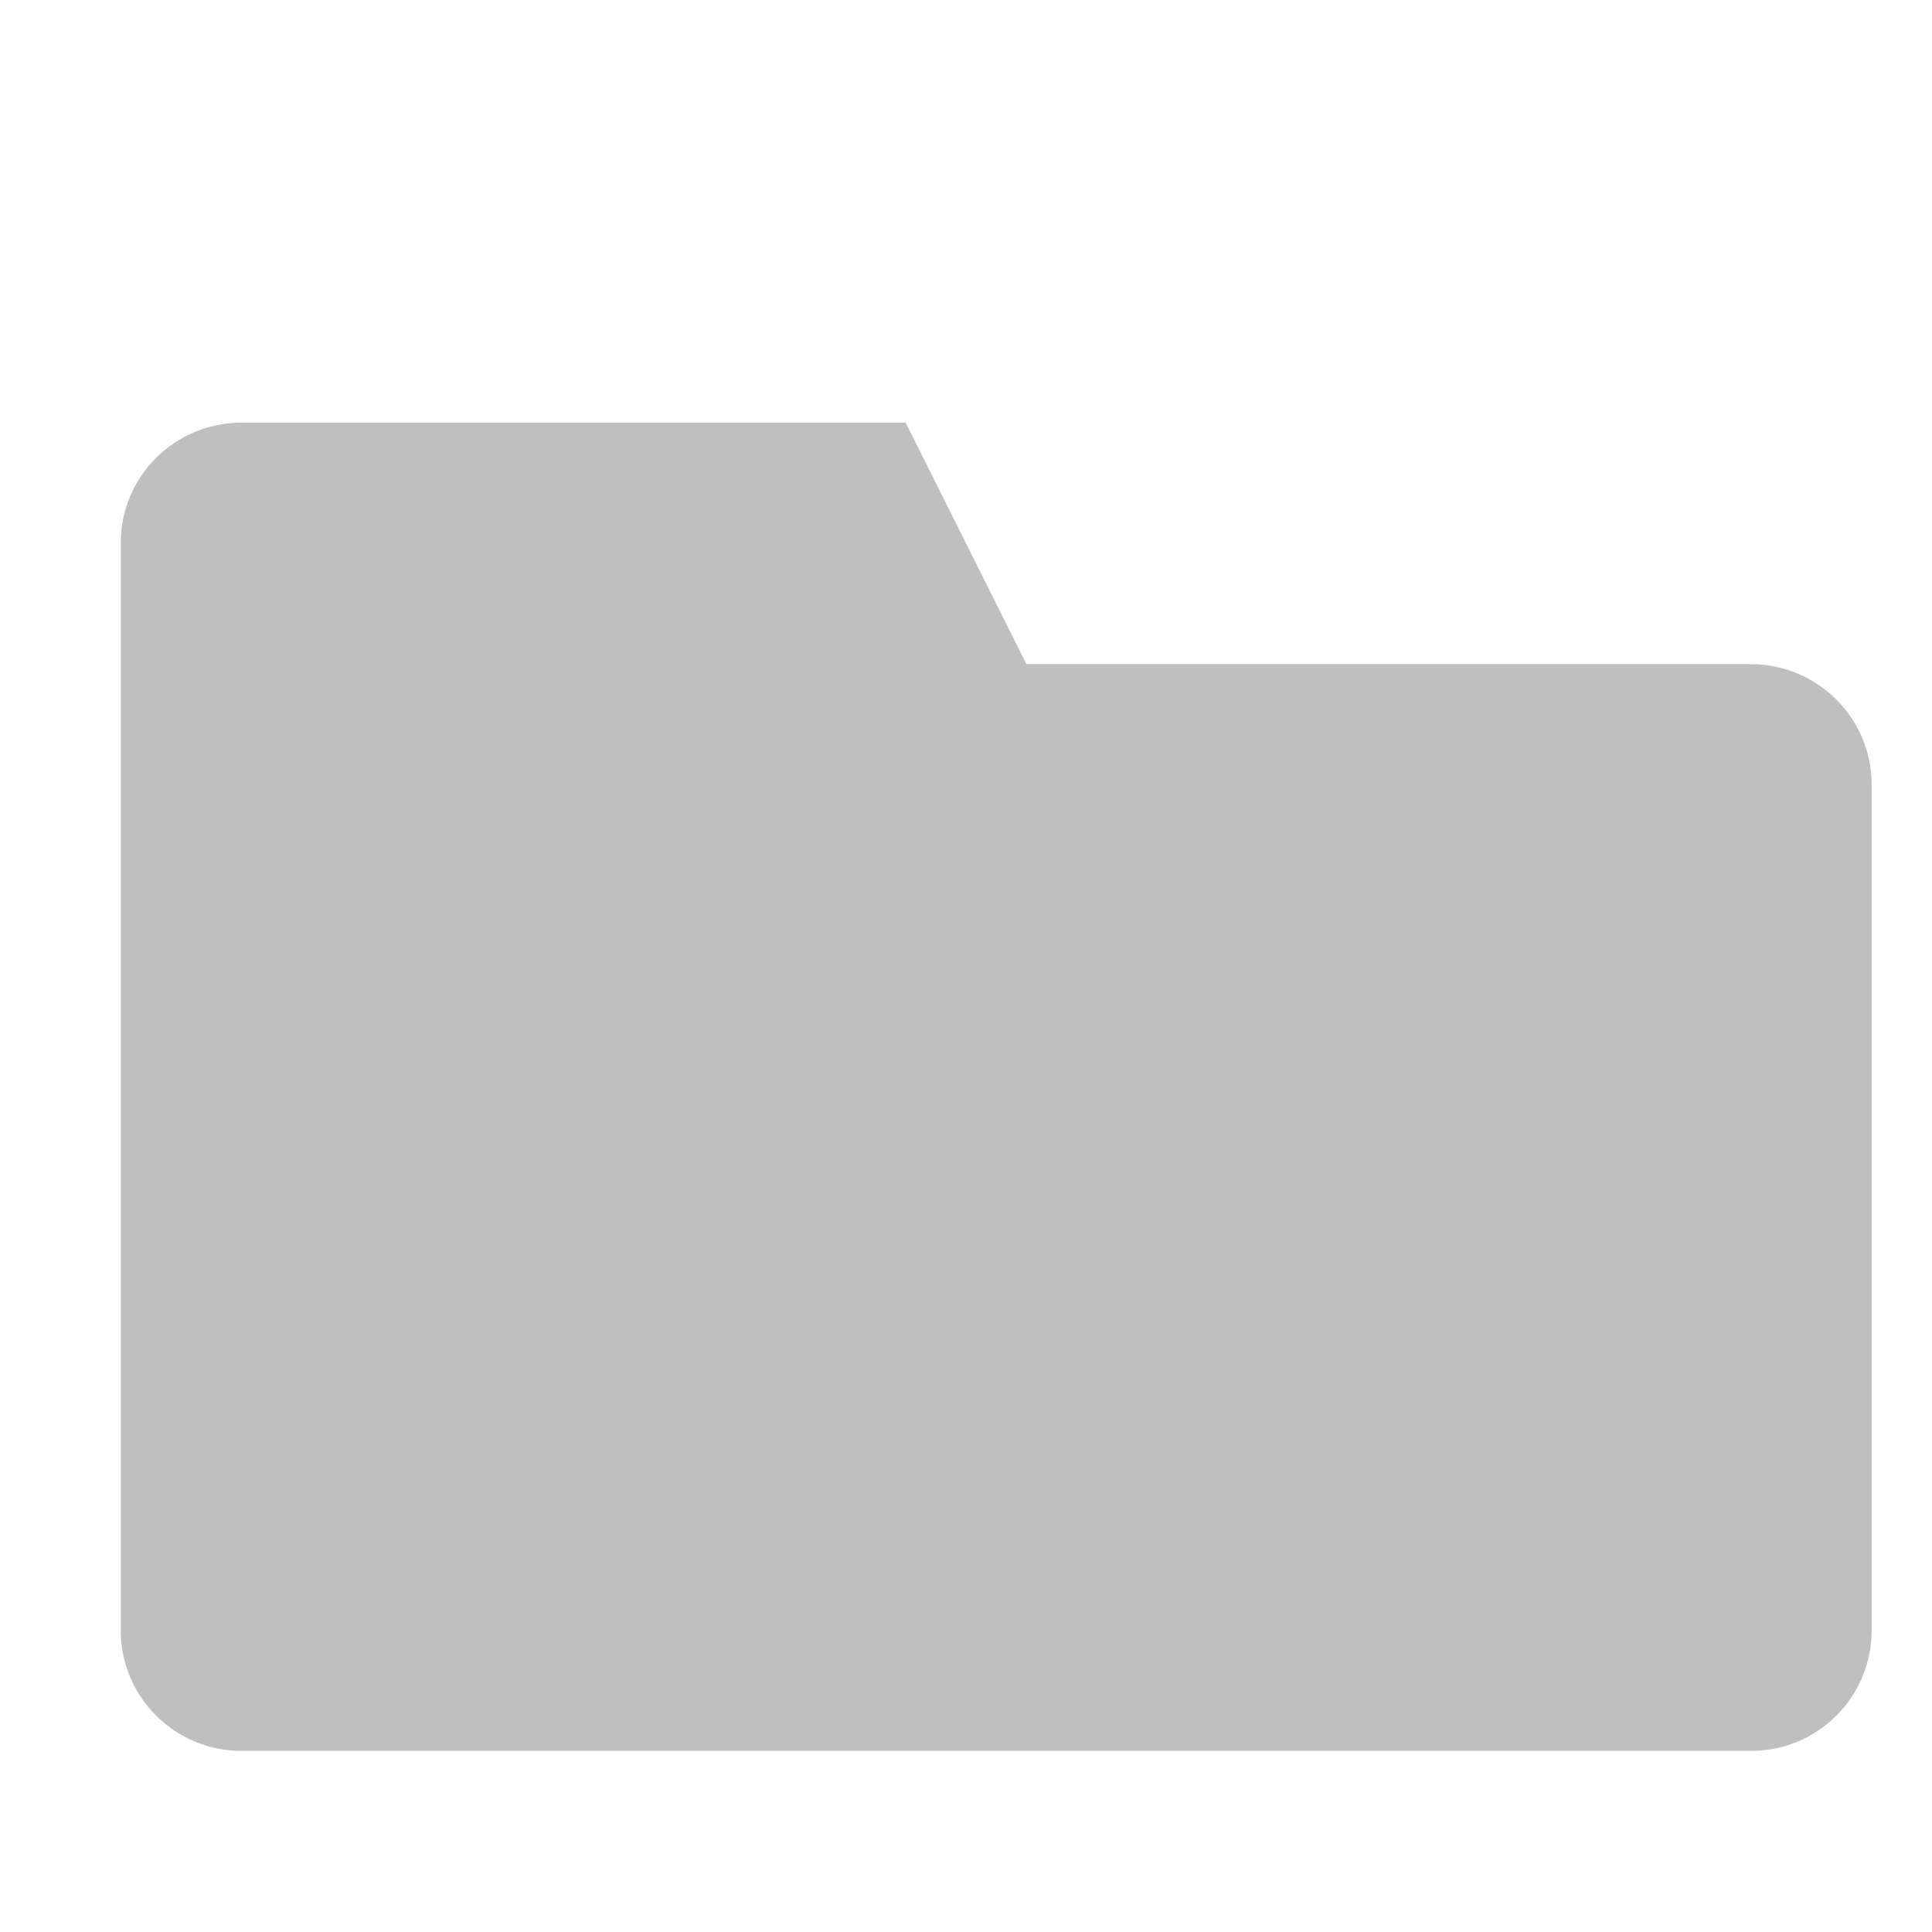
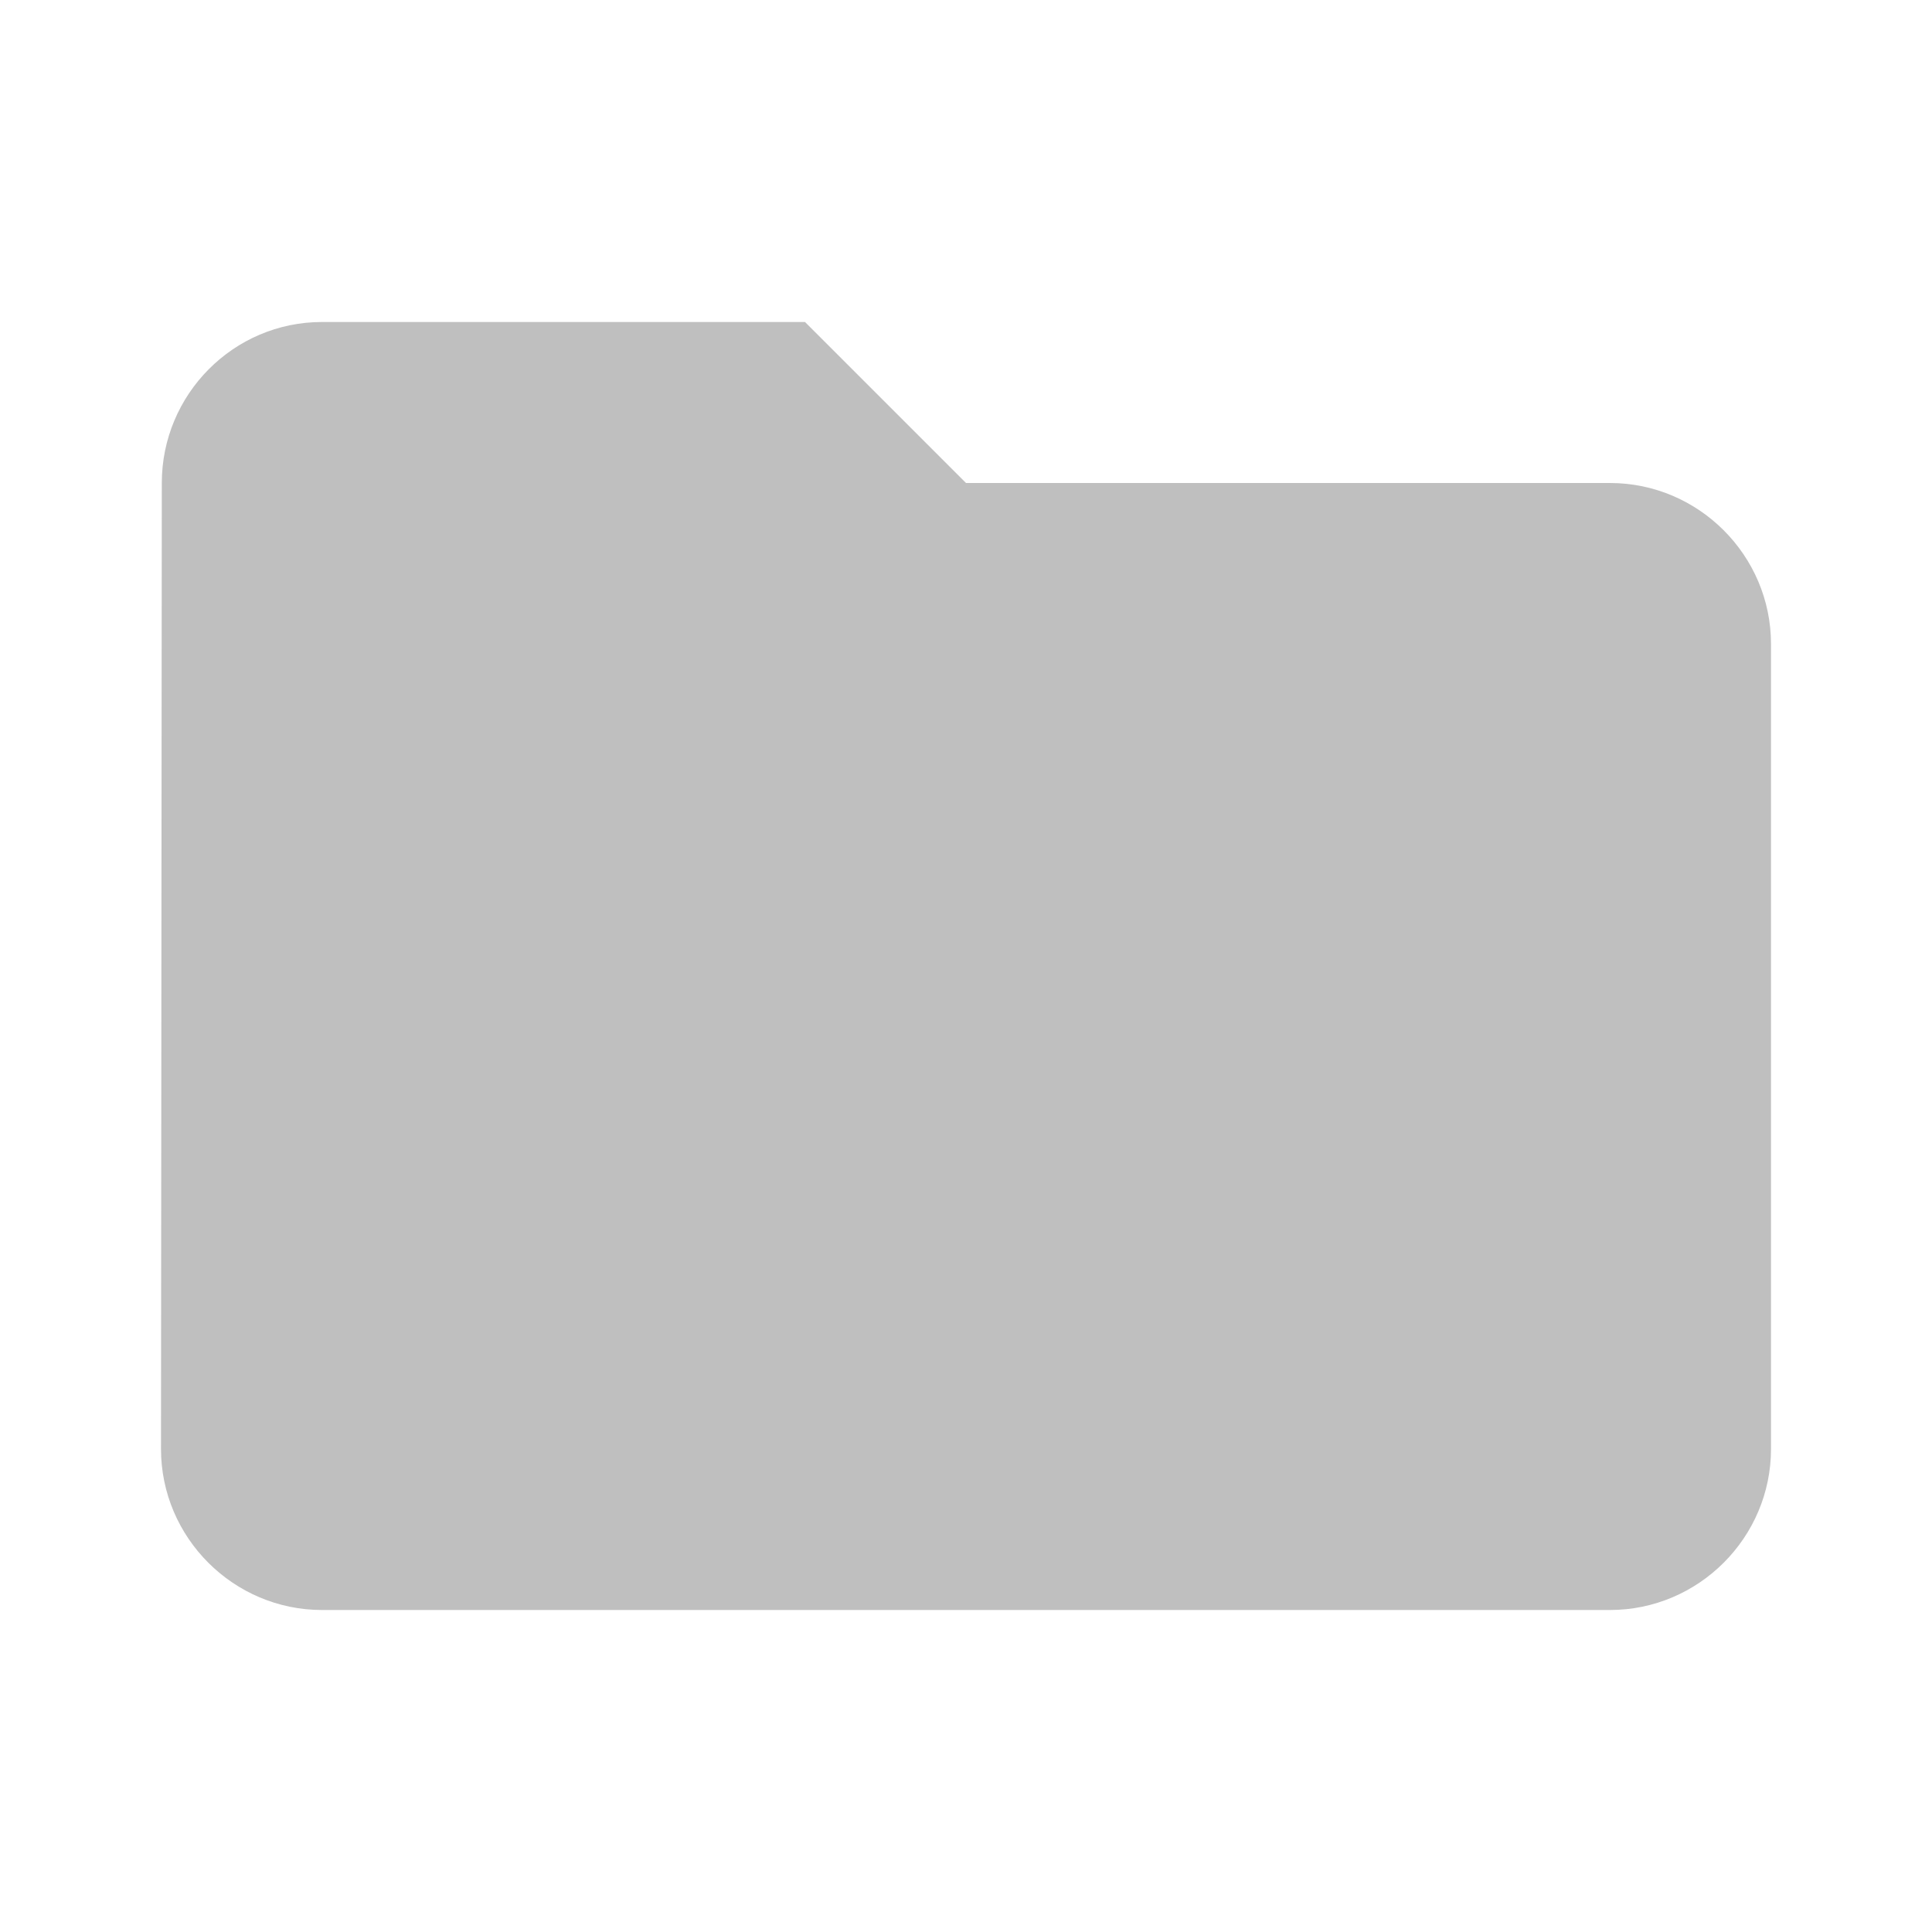
- <svg xmlns="http://www.w3.org/2000/svg" height="32px" version="1.1" viewBox="0 0 32 32" width="32px">
-   <defs />
-   <g fill="none" fill-rule="evenodd" id="Page-1" stroke="none" stroke-width="1">
-     <g fill="#bfbfbf" id="icon-94-folder">
-       <path d="M17,11 L15,7 L4.003,7 C2.897,7 2,7.89 2,8.991 L2,27.009 C2,28.109 2.9,29 3.993,29 L29.007,29 C30.108,29 31,28.107 31,27.005 L31,12.995 C31,11.893 30.103,11 28.994,11 L17,11 Z" id="folder" />
-     </g>
-   </g>
+ <svg xmlns="http://www.w3.org/2000/svg" fill="#bfbfbf" height="35" viewBox="0 0 24 24" width="35">
+   <path d="M10 4H4c-1.1 0-1.99.9-1.99 2L2 18c0 1.1.9 2 2 2h16c1.1 0 2-.9 2-2V8c0-1.1-.9-2-2-2h-8l-2-2z" />
+   <path d="M0 0h24v24H0z" fill="none" />
</svg>
